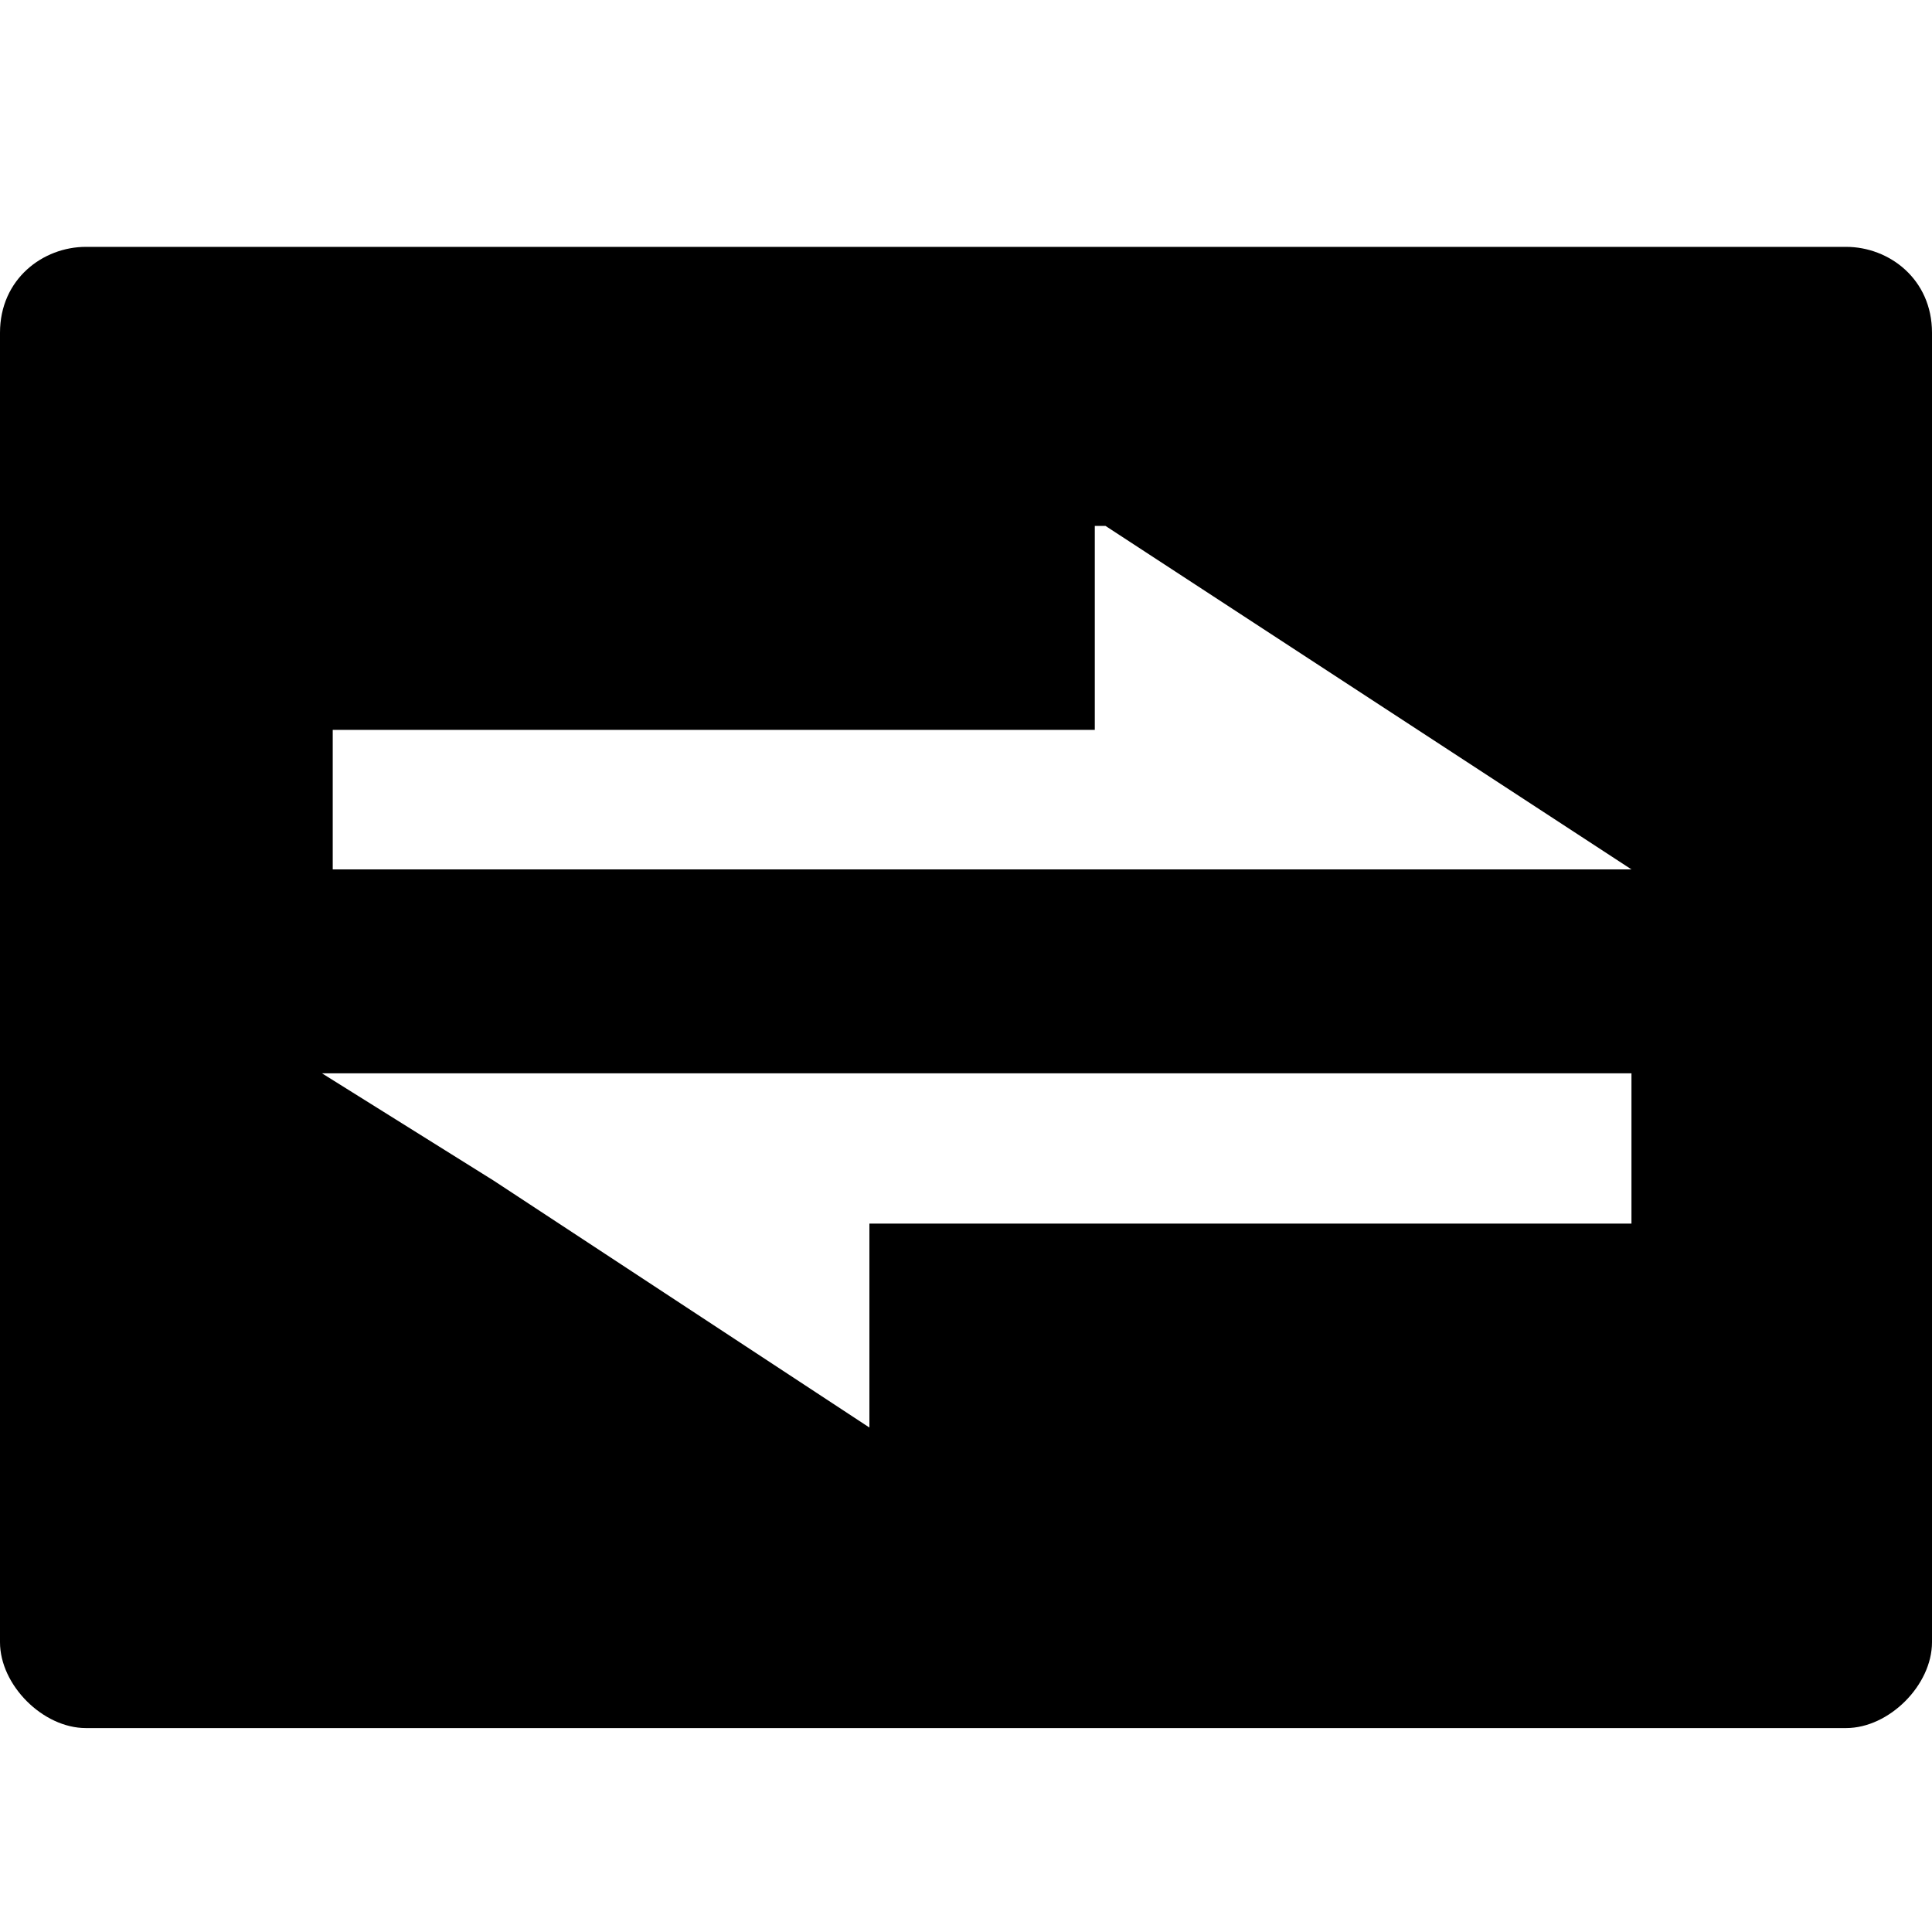
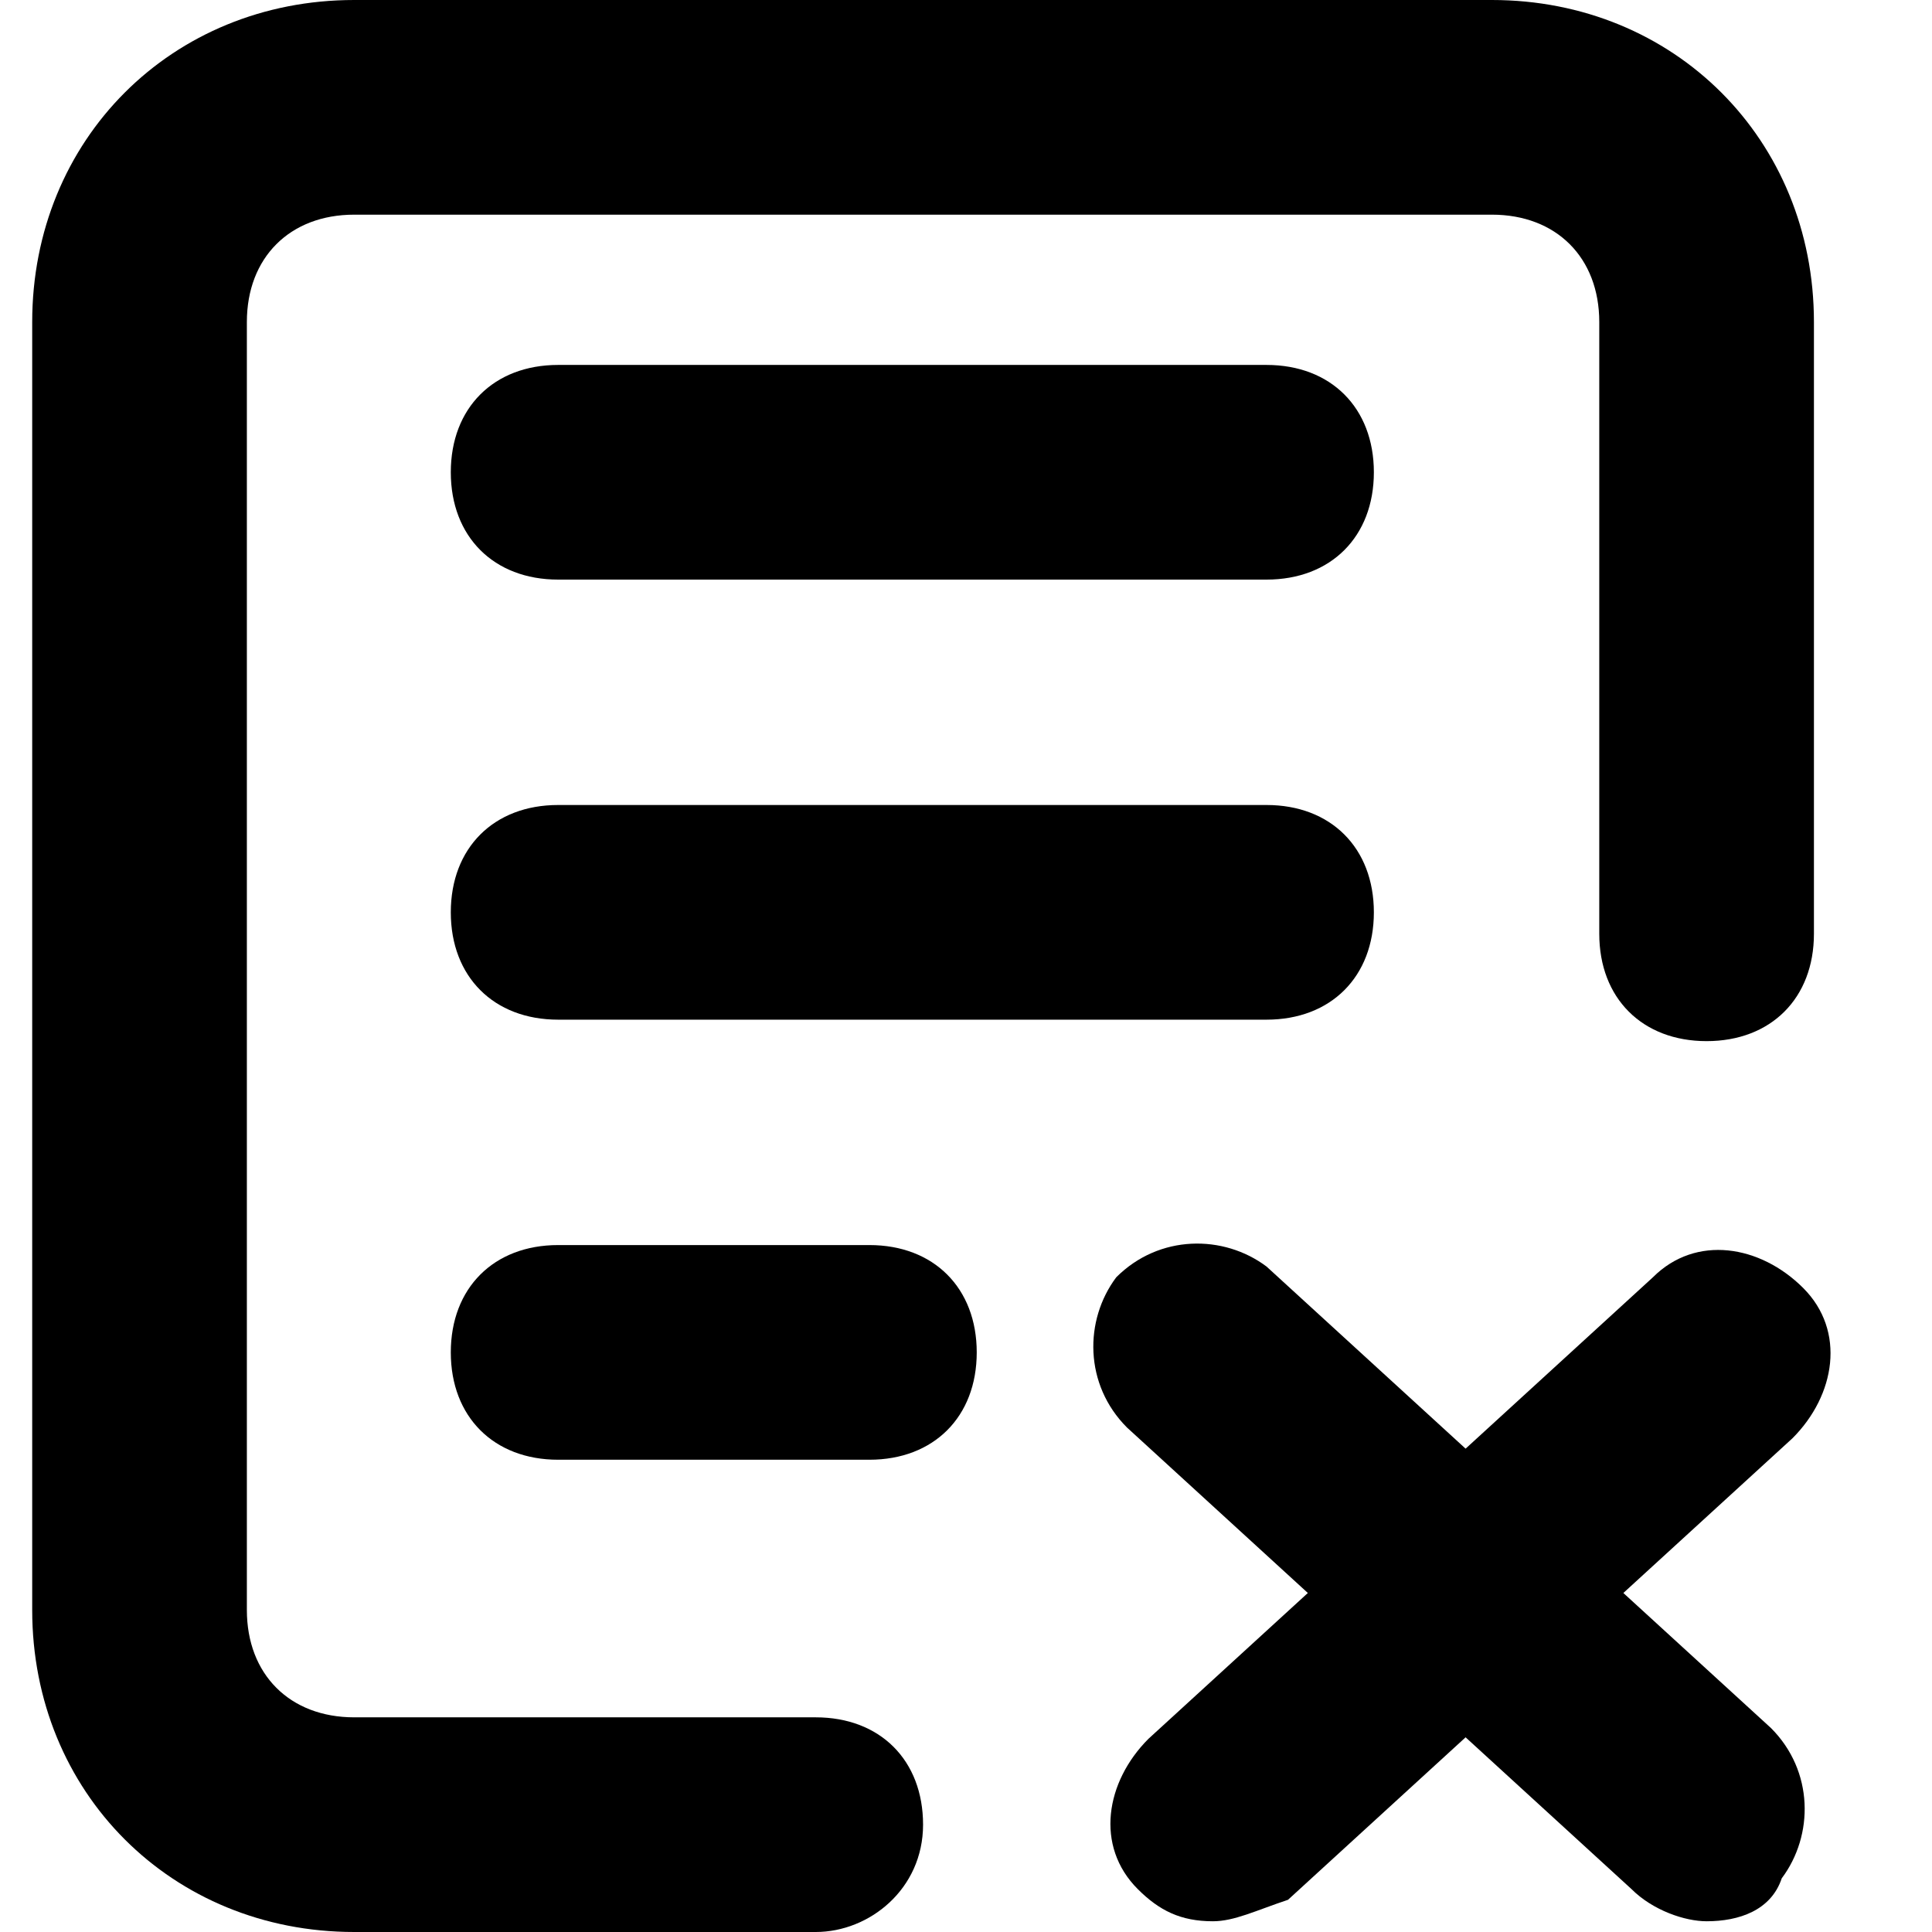
- <svg xmlns="http://www.w3.org/2000/svg" viewBox="0 0 18 18">
-   <path d="M17.2 2.3H.8c-.4 0-.8.3-.8.8v12.2c0 .4.4.8.8.8h16.4c.4 0 .8-.4.8-.8V3.1c0-.5-.4-.8-.8-.8zm-2 9.1H8.1v1.9L4.6 11 3 10h12.2v1.4zm0-3.3H3.1V6.8h7.1V4.9h.1l4.9 3.2z" />
+ <svg xmlns="http://www.w3.org/2000/svg" enable-background="new 0 0 18 18" viewBox="0 0 18 18">
+   <path d="m7.6 18h-4.3c-1.7 0-3-1.3-3-3v-12c0-1.7 1.3-3 3-3h10.6c1.7 0 3 1.3 3 3v5.7c0 .6-.4 1-1 1s-1-.4-1-1v-5.7c0-.6-.4-1-1-1h-10.6c-.6 0-1 .4-1 1v12c0 .6.4 1 1 1h4.3c.6 0 1 .4 1 1s-.5 1-1 1z" />
+   <path d="m11.8 5.4h-6.6c-.6 0-1-.4-1-1s.4-1 1-1h6.6c.6 0 1 .4 1 1s-.4 1-1 1z" />
+   <path d="m8.1 13.6h-2.9c-.6 0-1-.4-1-1s.4-1 1-1h2.9c.6 0 1 .4 1 1s-.4 1-1 1z" />
+   <path d="m11.8 9.5h-6.6c-.6 0-1-.4-1-1s.4-1 1-1h6.6c.6 0 1 .4 1 1s-.4 1-1 1z" />
+   <path d="m15.9 17.9c-.2 0-.5-.1-.7-.3l-4.7-4.3c-.4-.4-.4-1-.1-1.4.4-.4 1-.4 1.4-.1l4.7 4.3c.4.4.4 1 .1 1.4-.1.3-.4.4-.7.4z" />
+   <path d="m11.3 17.9c-.3 0-.5-.1-.7-.3-.4-.4-.3-1 .1-1.4l4.7-4.3c.4-.4 1-.3 1.4.1s.3 1-.1 1.4l-4.7 4.3c-.3.1-.5.2-.7.2z" />
</svg>
